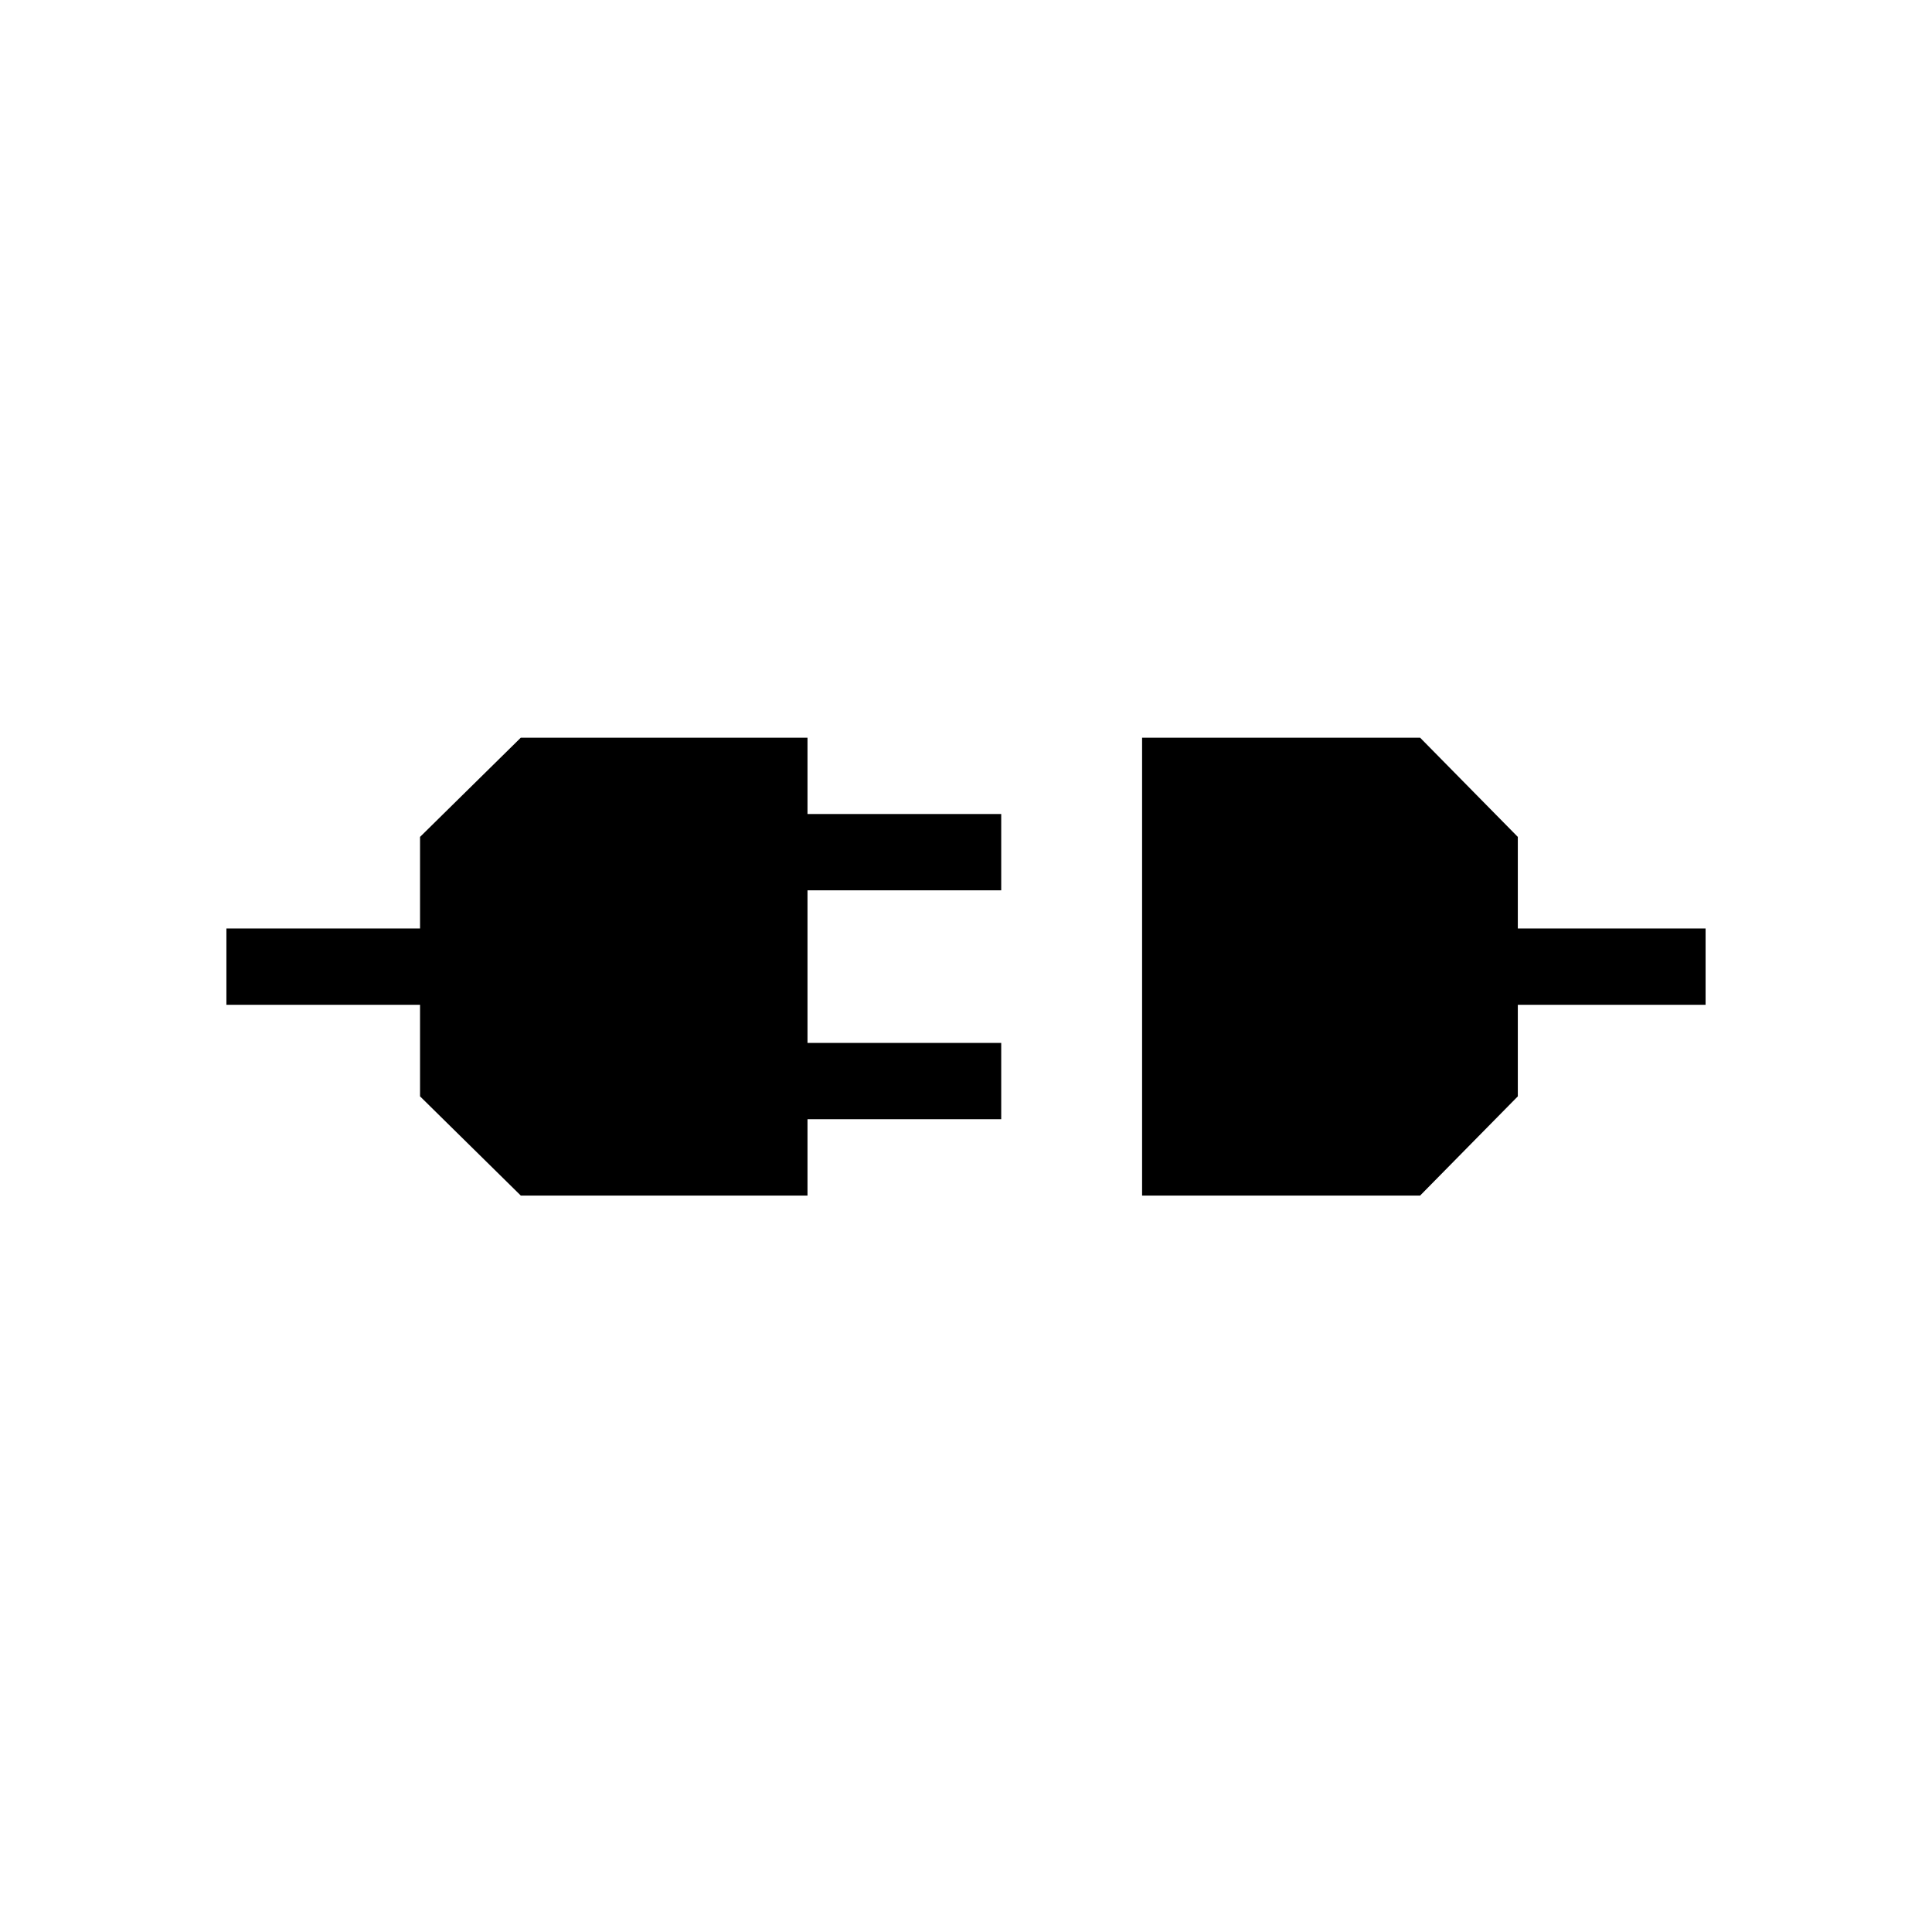
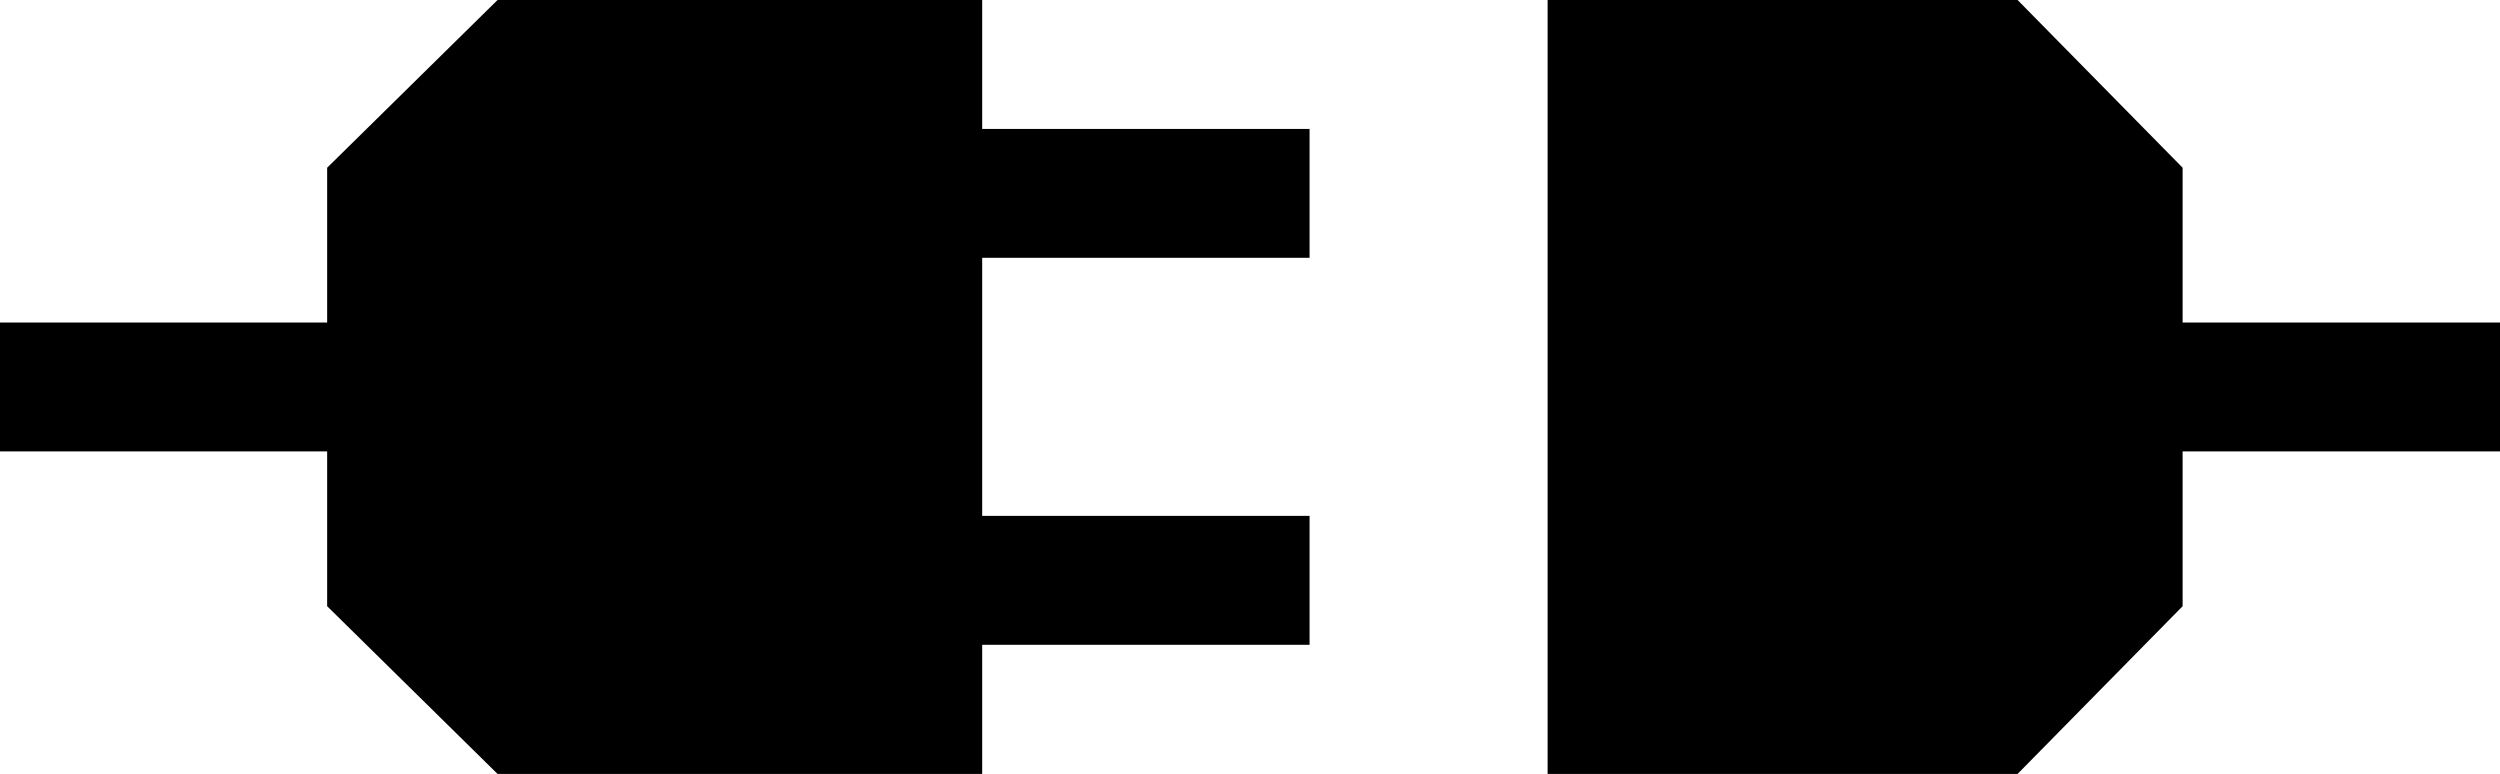
- <svg xmlns="http://www.w3.org/2000/svg" viewBox="0 0 1024 1024" version="1.1">
-   <path d="M427.988,593.222 L427.988,633.667 L276.024,633.667 L222.631,581.089 L222.631,532.556 L120,532.556 L120,492.111 L222.631,492.111 L222.631,443.578 L276.024,391 L427.988,391 L427.988,431.444 L530.667,431.444 L530.667,471.889 L427.988,471.889 L427.988,552.778 L530.667,552.778 L530.667,593.222 L427.988,593.222 Z M605.333,633.667 L605.333,391 L752.698,391 L804.475,443.578 L804.475,492.111 L904,492.111 L904,532.556 L804.475,532.556 L804.475,581.089 L752.698,633.667 L605.333,633.667 Z" id="path-1" />
+ <svg xmlns="http://www.w3.org/2000/svg" version="1.1" id="Layer_1" x="0px" y="0px" viewBox="0 0 1024 317" style="enable-background:new 0 0 1024 317;" xml:space="preserve">
+   <path id="path-1" d="M402.3,264.1V317H203.8L134,248.3v-63.4H0v-52.8h134V68.7L203.8,0h198.5v52.8h134.1v52.8H402.3v105.7h134.1  v52.8H402.3z M633.9,317V0h192.5L894,68.7v63.4h130v52.8H894v63.4L826.4,317H633.9z" />
</svg>
